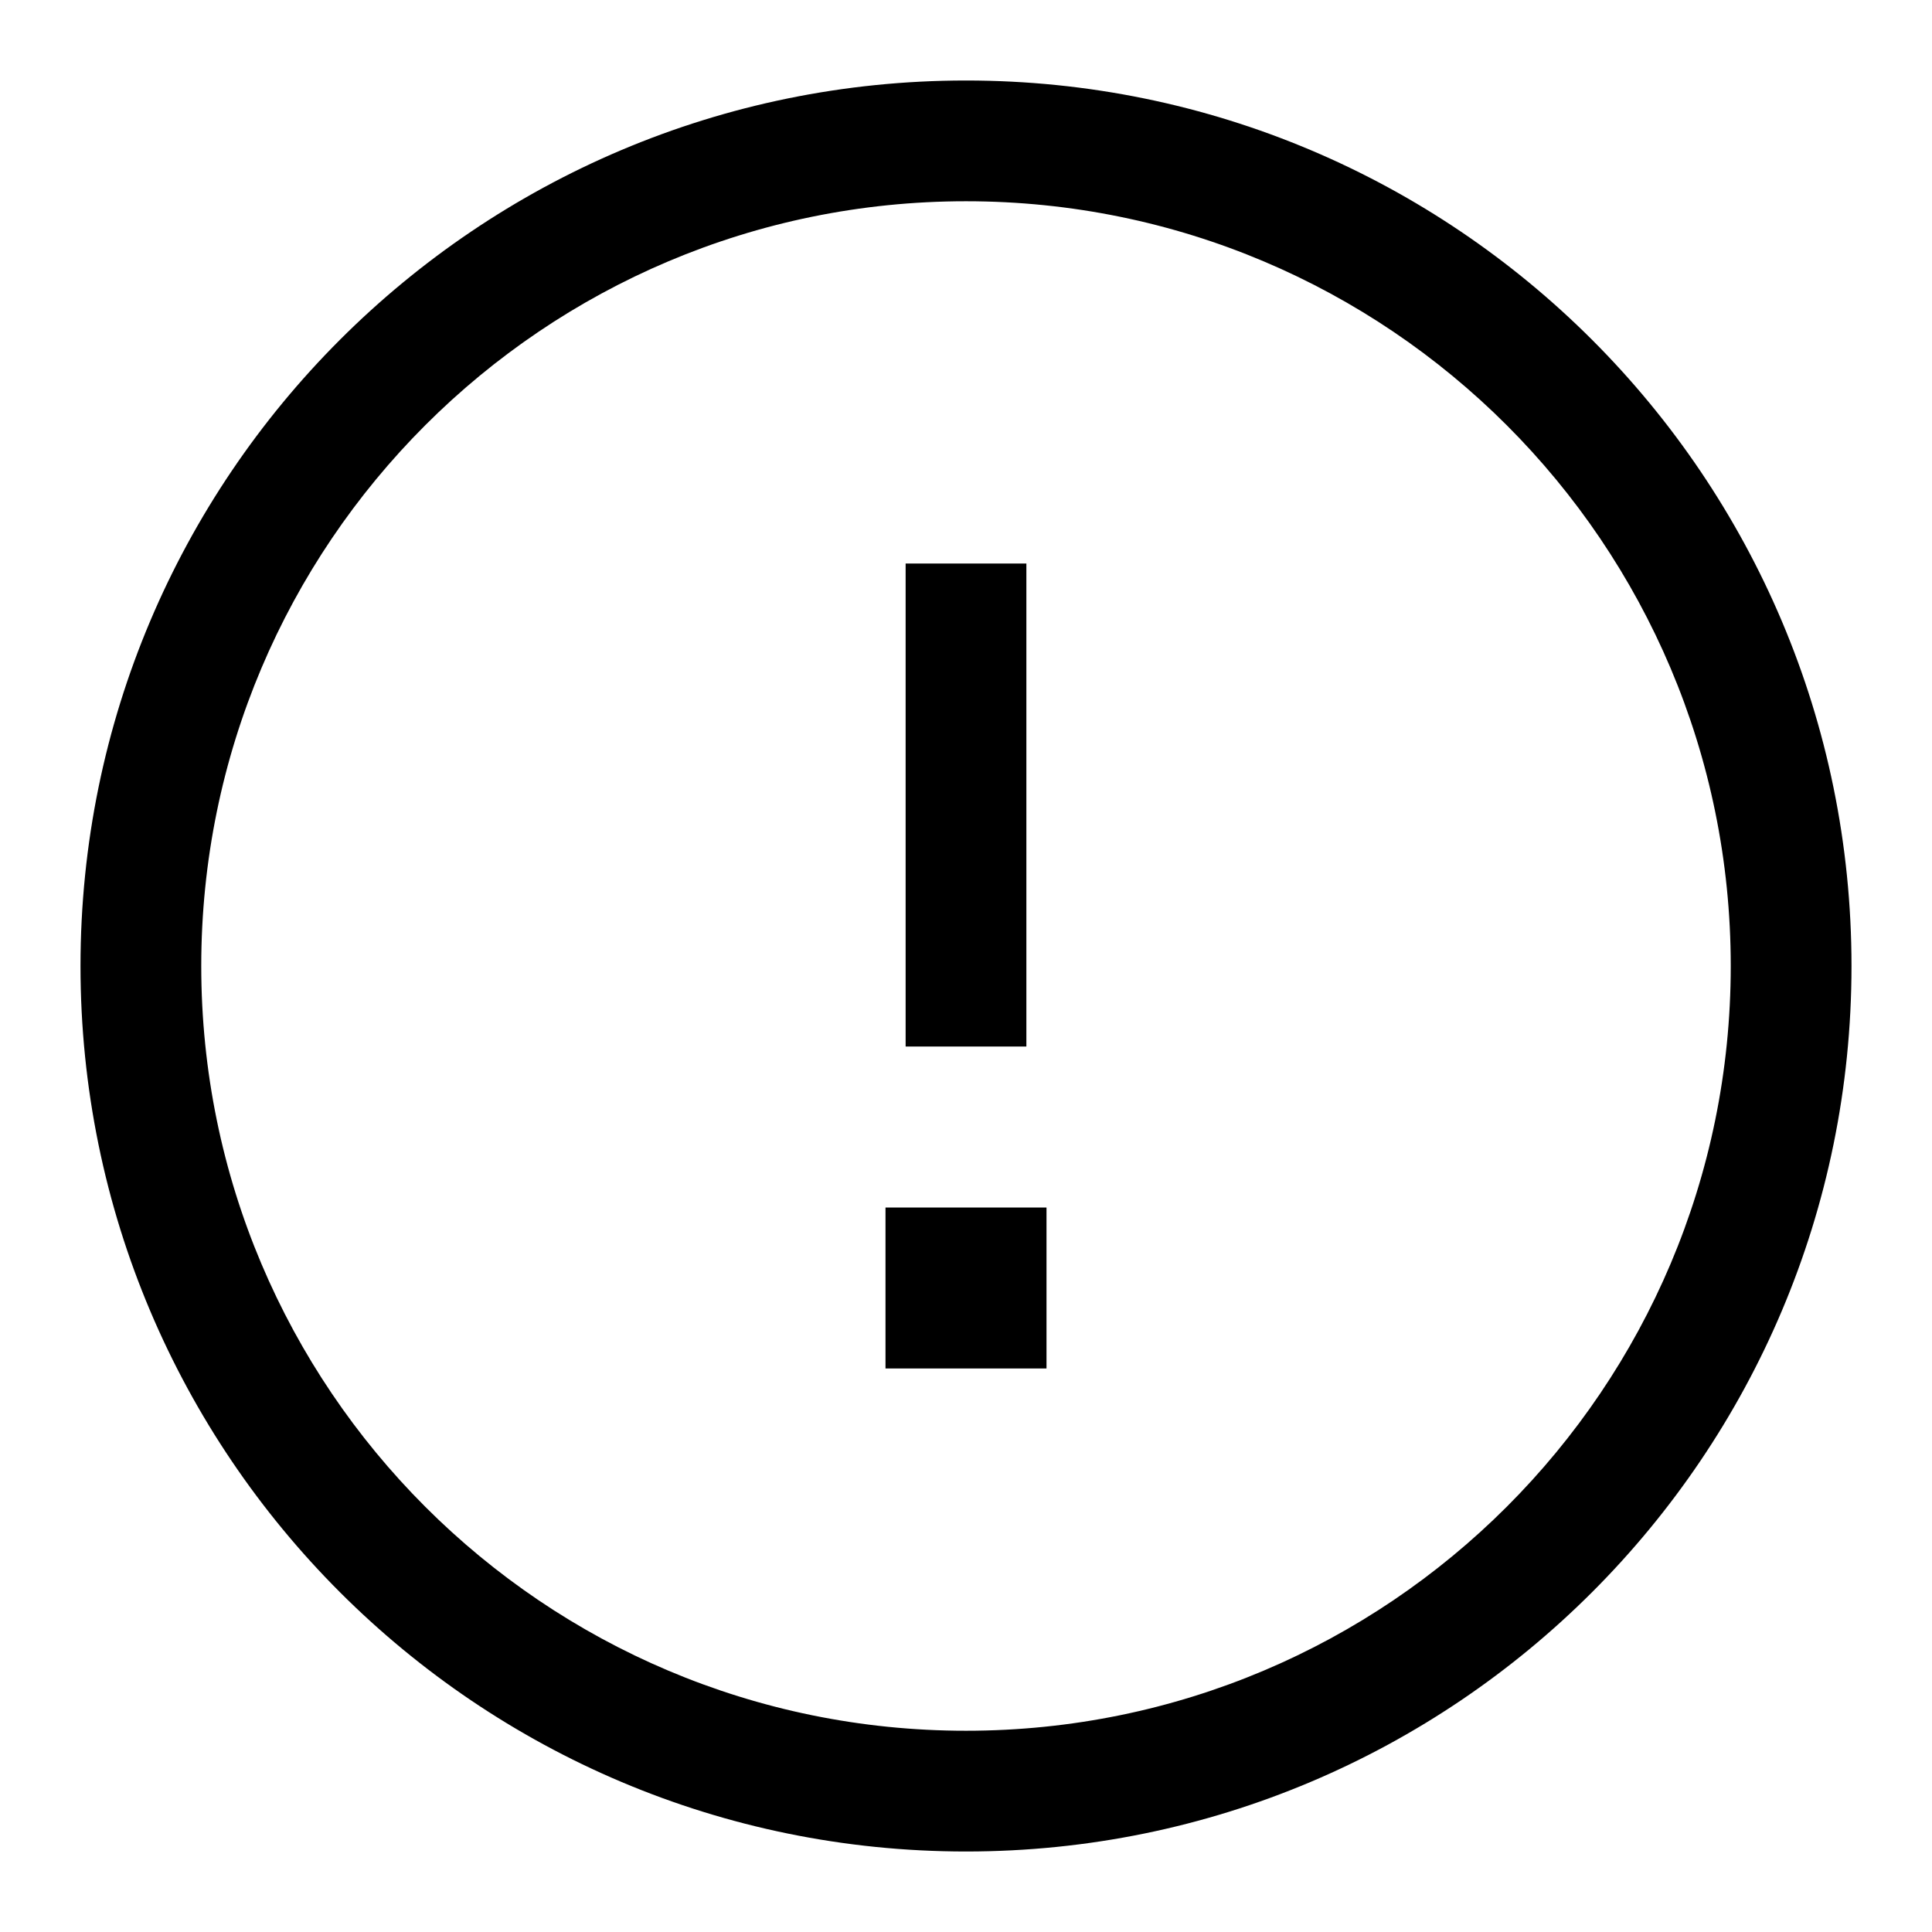
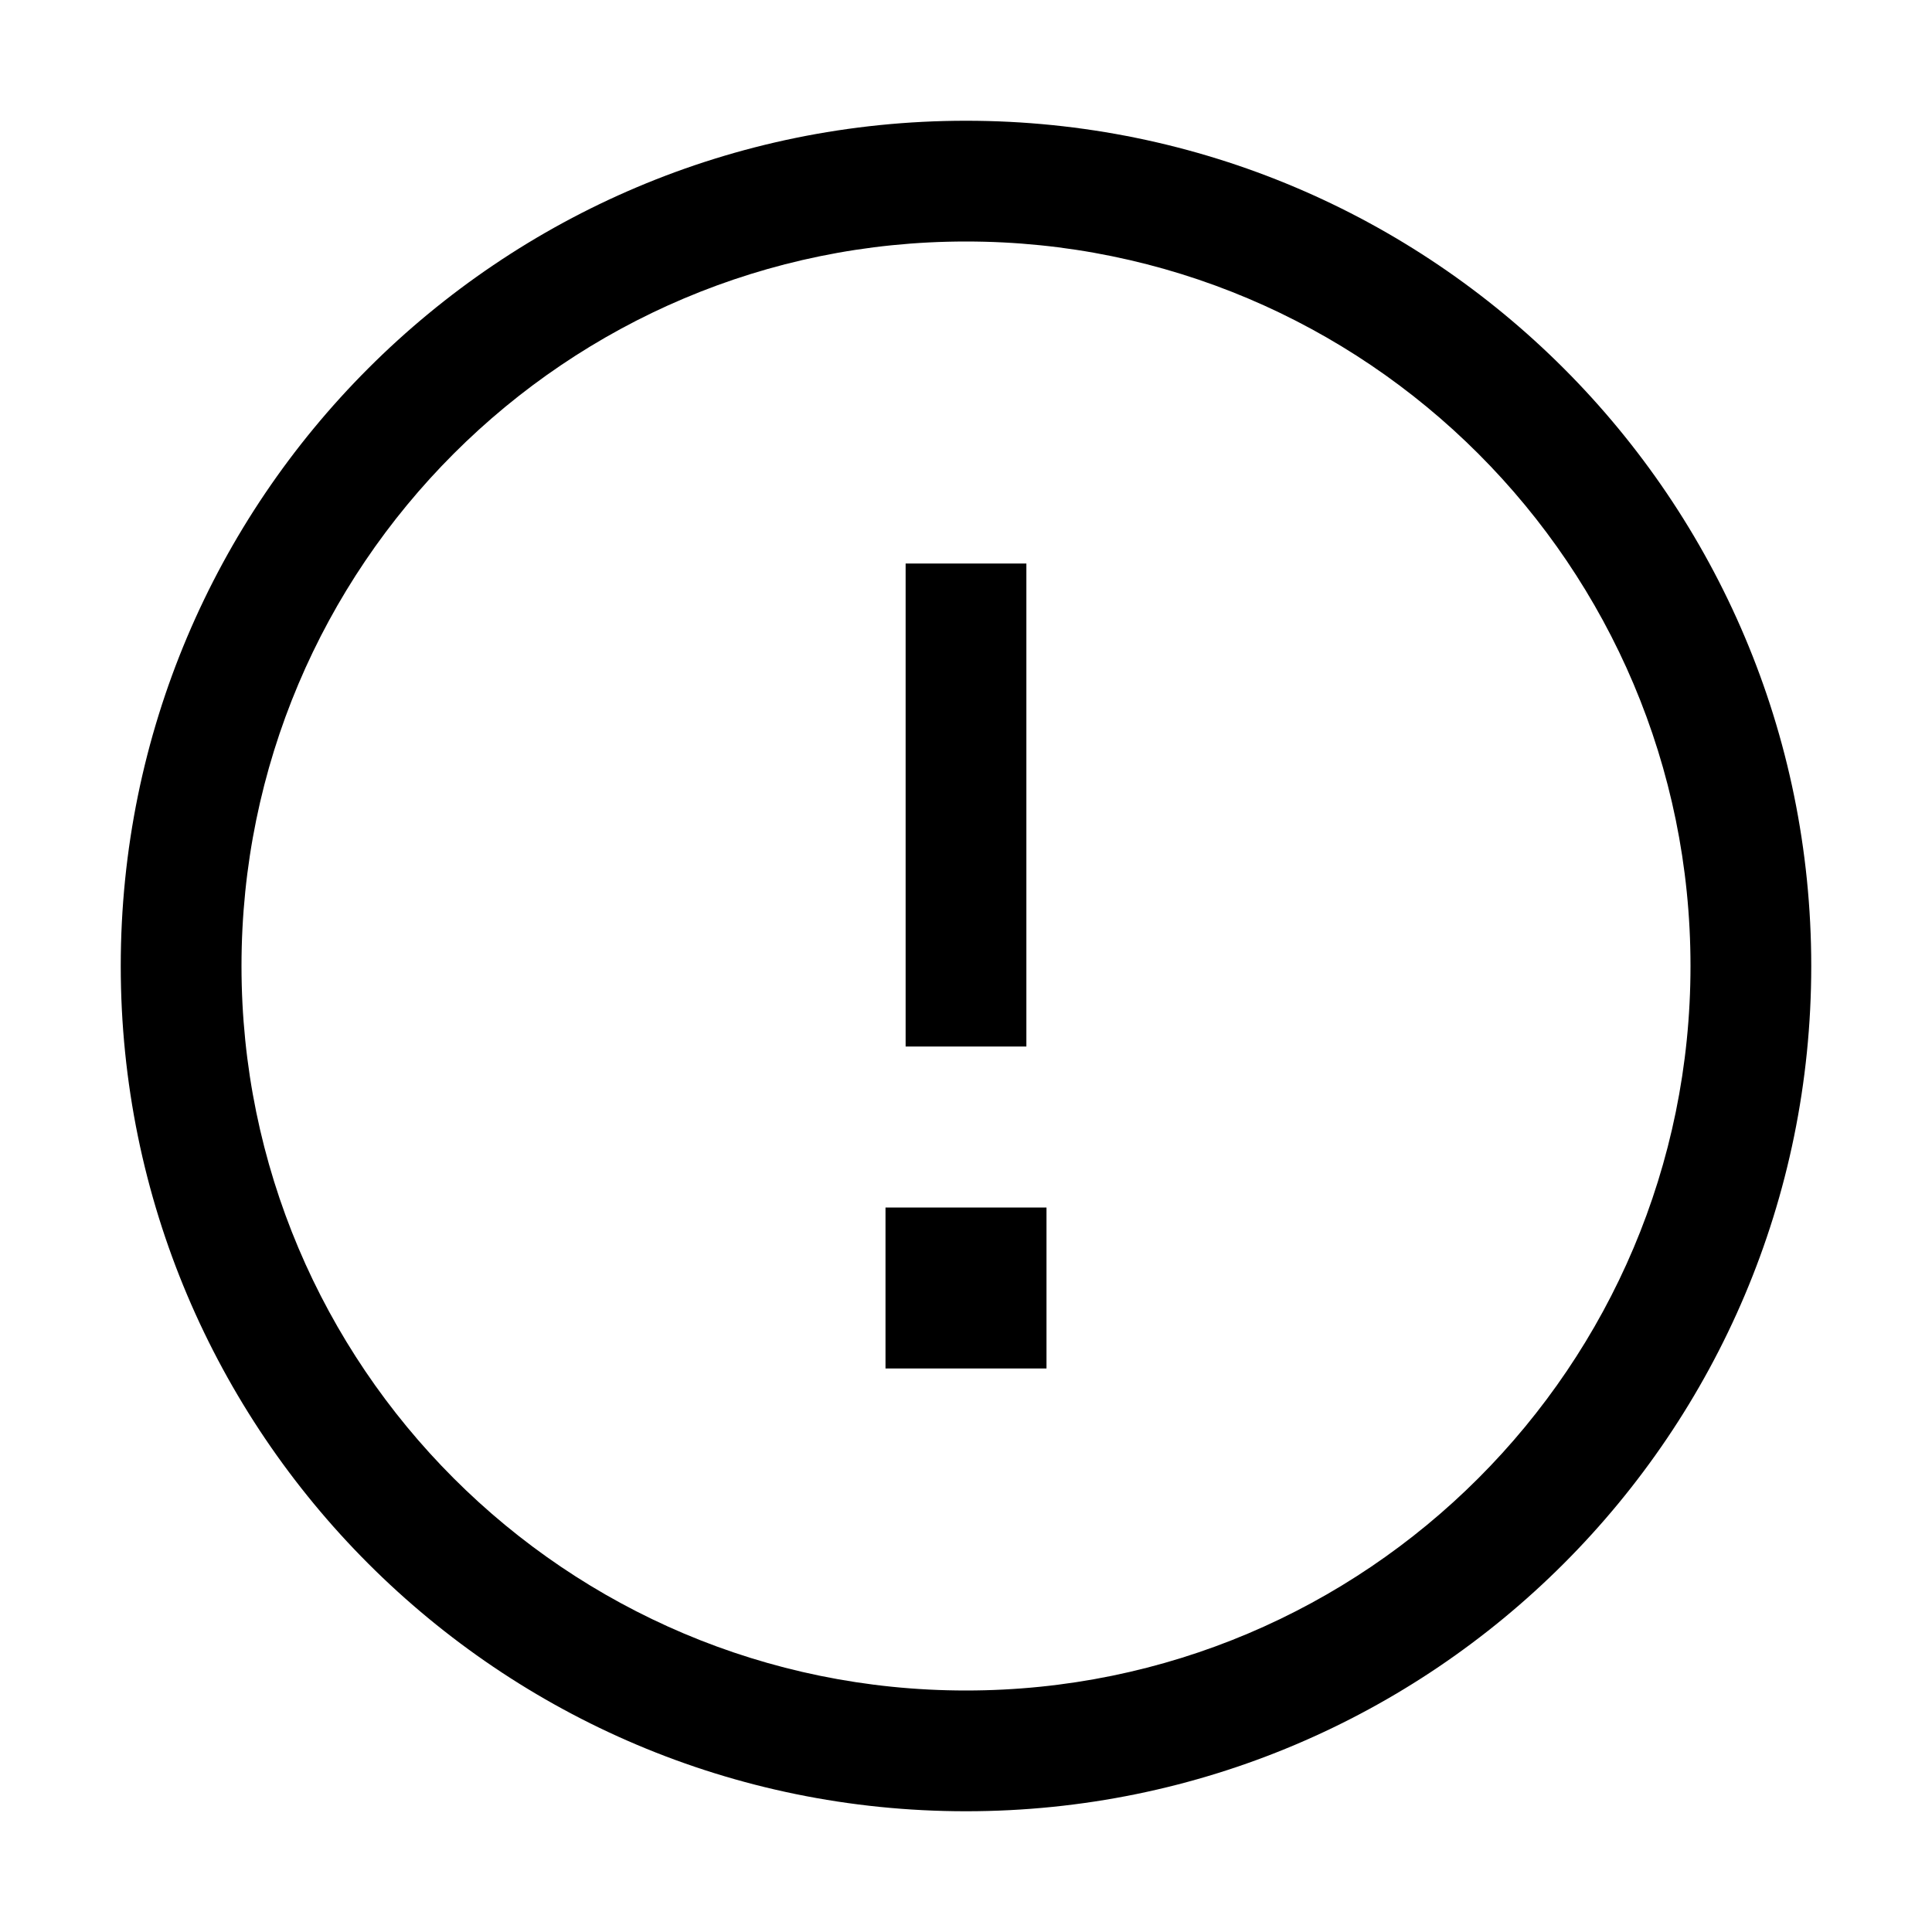
<svg xmlns="http://www.w3.org/2000/svg" viewBox="0 0 24 24">
-   <path fill-rule="evenodd" d="M12 2.5a9.5 9.5 0 100 19 9.5 9.5 0 000-19zM1 12C1 5.925 5.925 1 12 1s11 4.925 11 11-4.925 11-11 11S1 18.075 1 12zm10 3h2v2h-2v-2zm1.75-2V7h-1.5v6h1.5z" />
+   <path fill-rule="evenodd" d="M12 21a9 9 0 100-18 9 9 0 000 18zm0 1.5c5.799 0 10.5-4.701 10.5-10.5S17.799 1.5 12 1.5 1.5 6.201 1.5 12 6.201 22.5 12 22.5zM11 15h2v2h-2v-2zm1.75-2V7h-1.5v6h1.5z" />
</svg>
